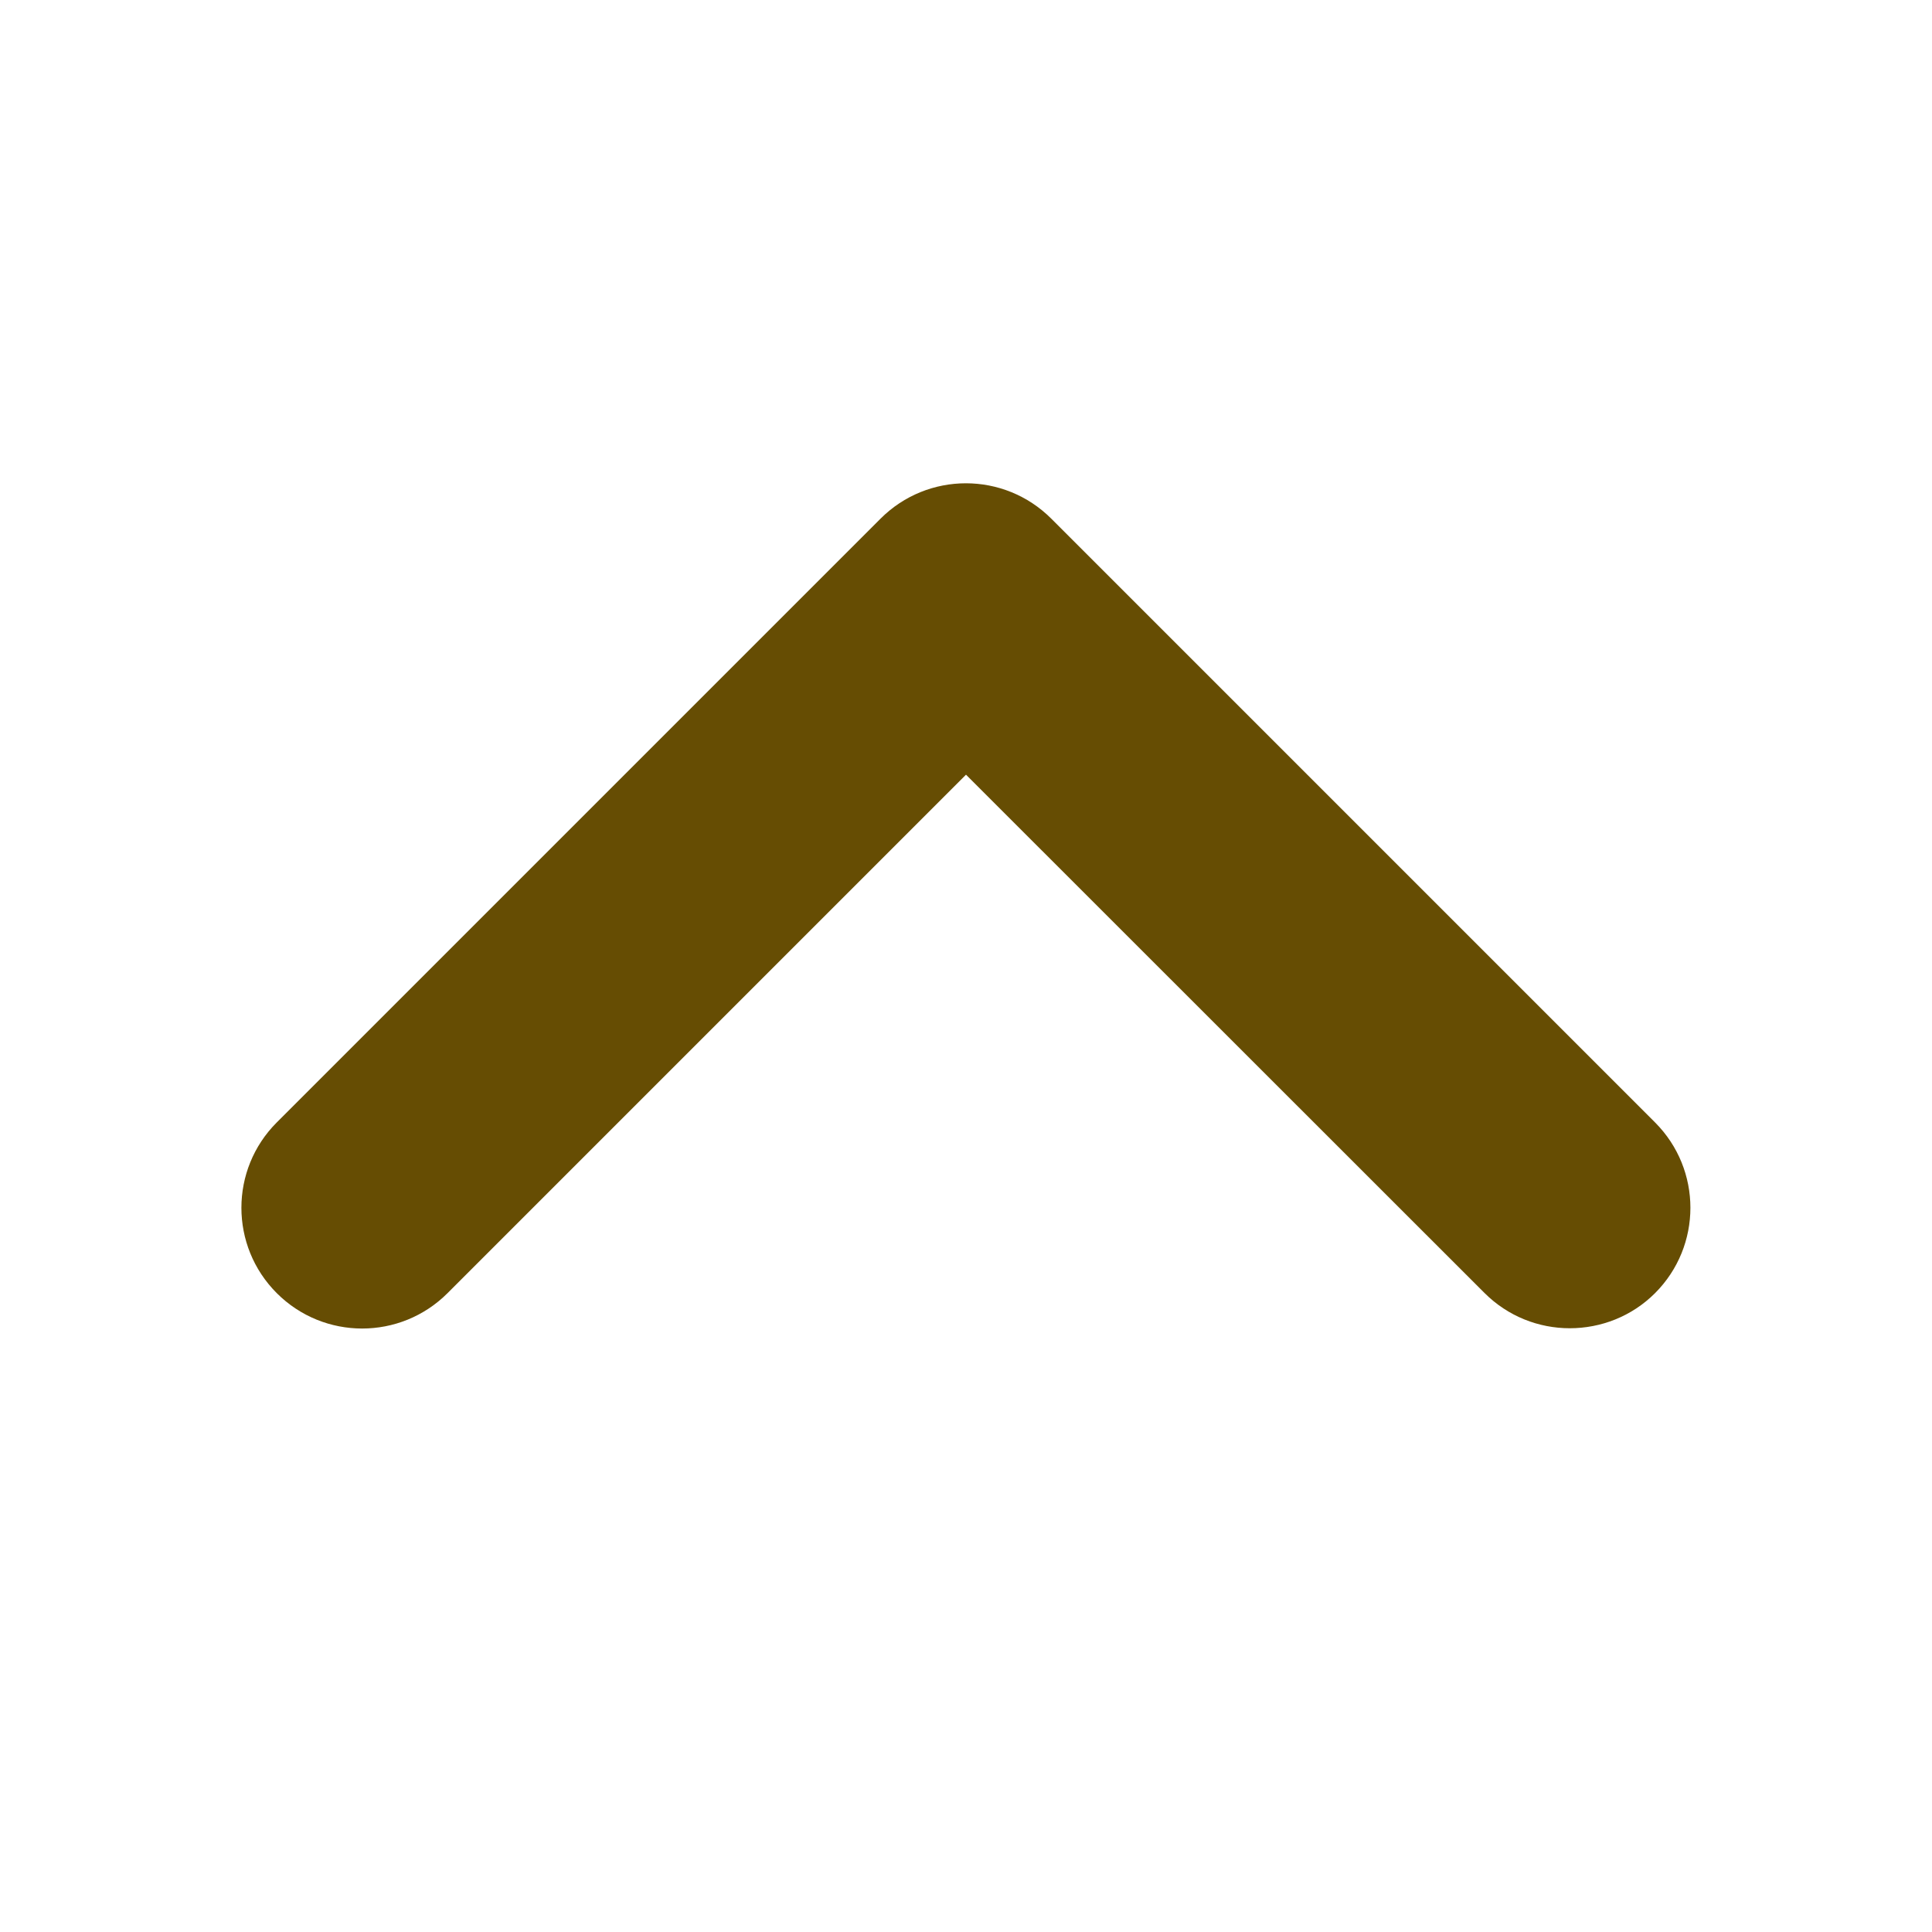
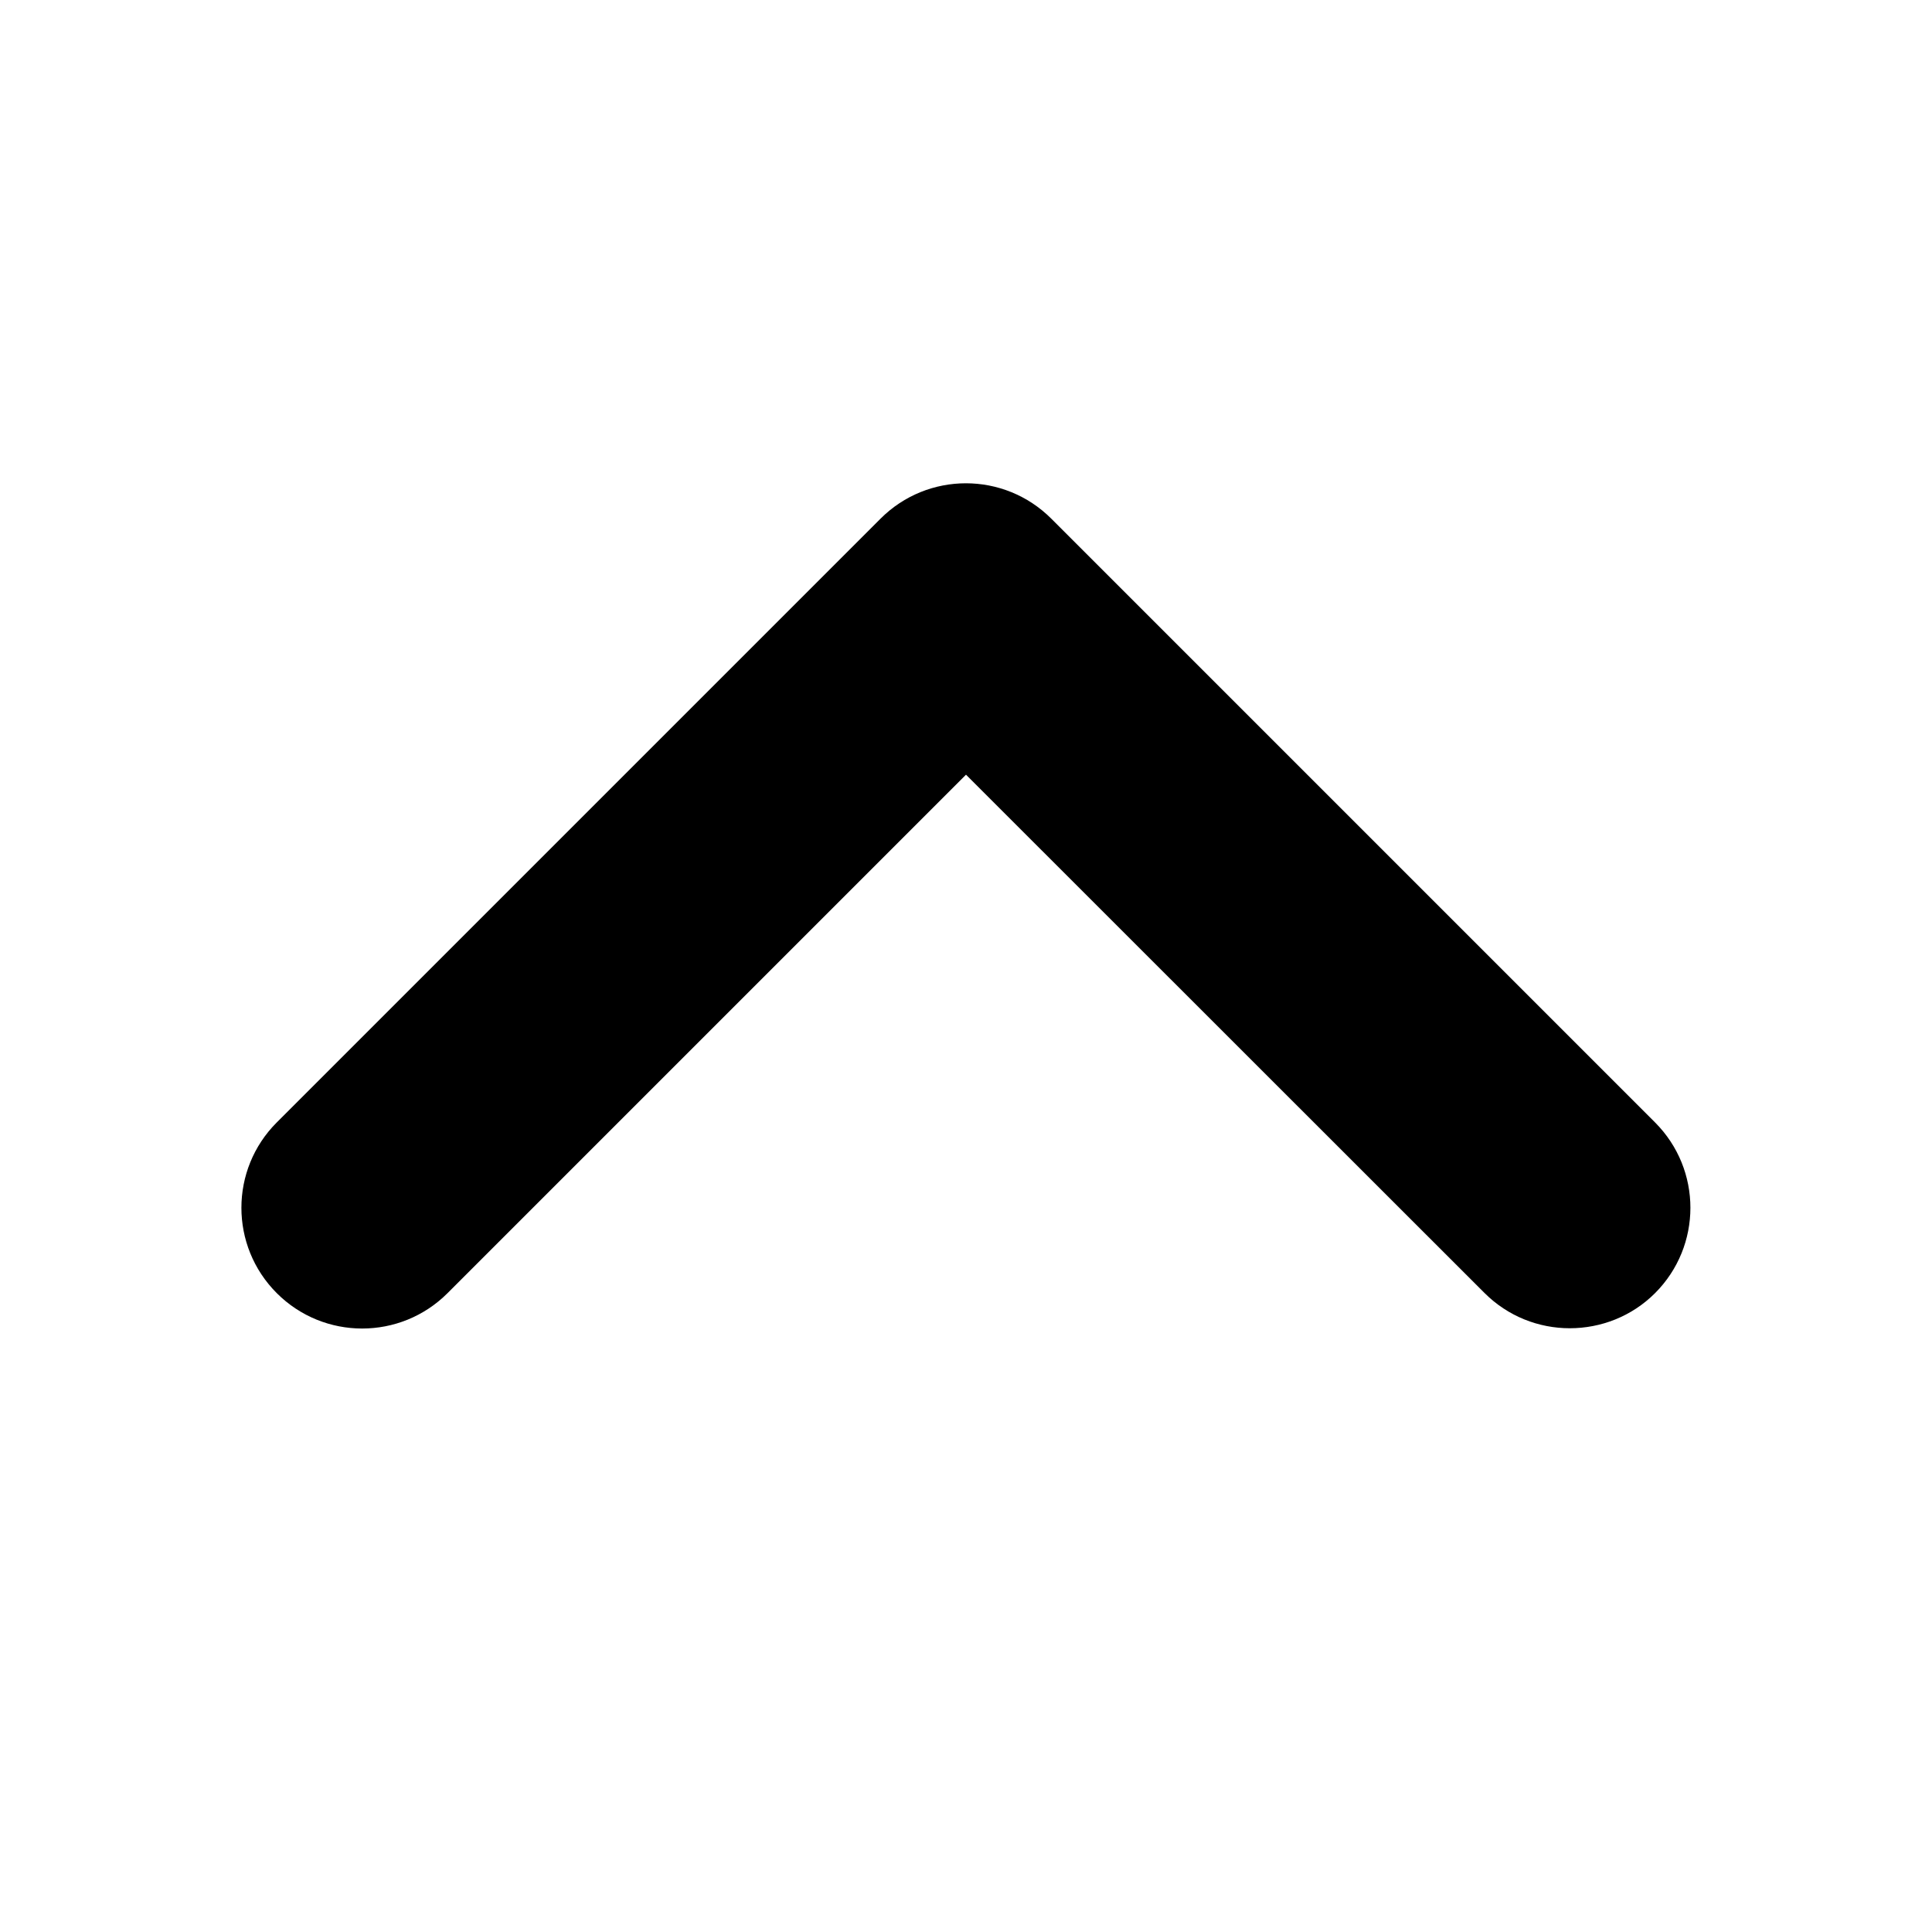
- <svg xmlns="http://www.w3.org/2000/svg" viewBox="0 0 384 512" width="24px" height="24px" fill="#664d03">
+ <svg xmlns="http://www.w3.org/2000/svg" viewBox="0 0 384 512" width="24px" height="24px" fill="#000">
  <path d="M352 352c-8.188 0-16.38-3.125-22.62-9.375L192 205.3l-137.4 137.4c-12.5 12.5-32.75 12.5-45.25 0s-12.5-32.75 0-45.25l160-160c12.5-12.5 32.75-12.5 45.25 0l160 160c12.5 12.5 12.5 32.75 0 45.25C368.4 348.9 360.2 352 352 352z" />
</svg>
